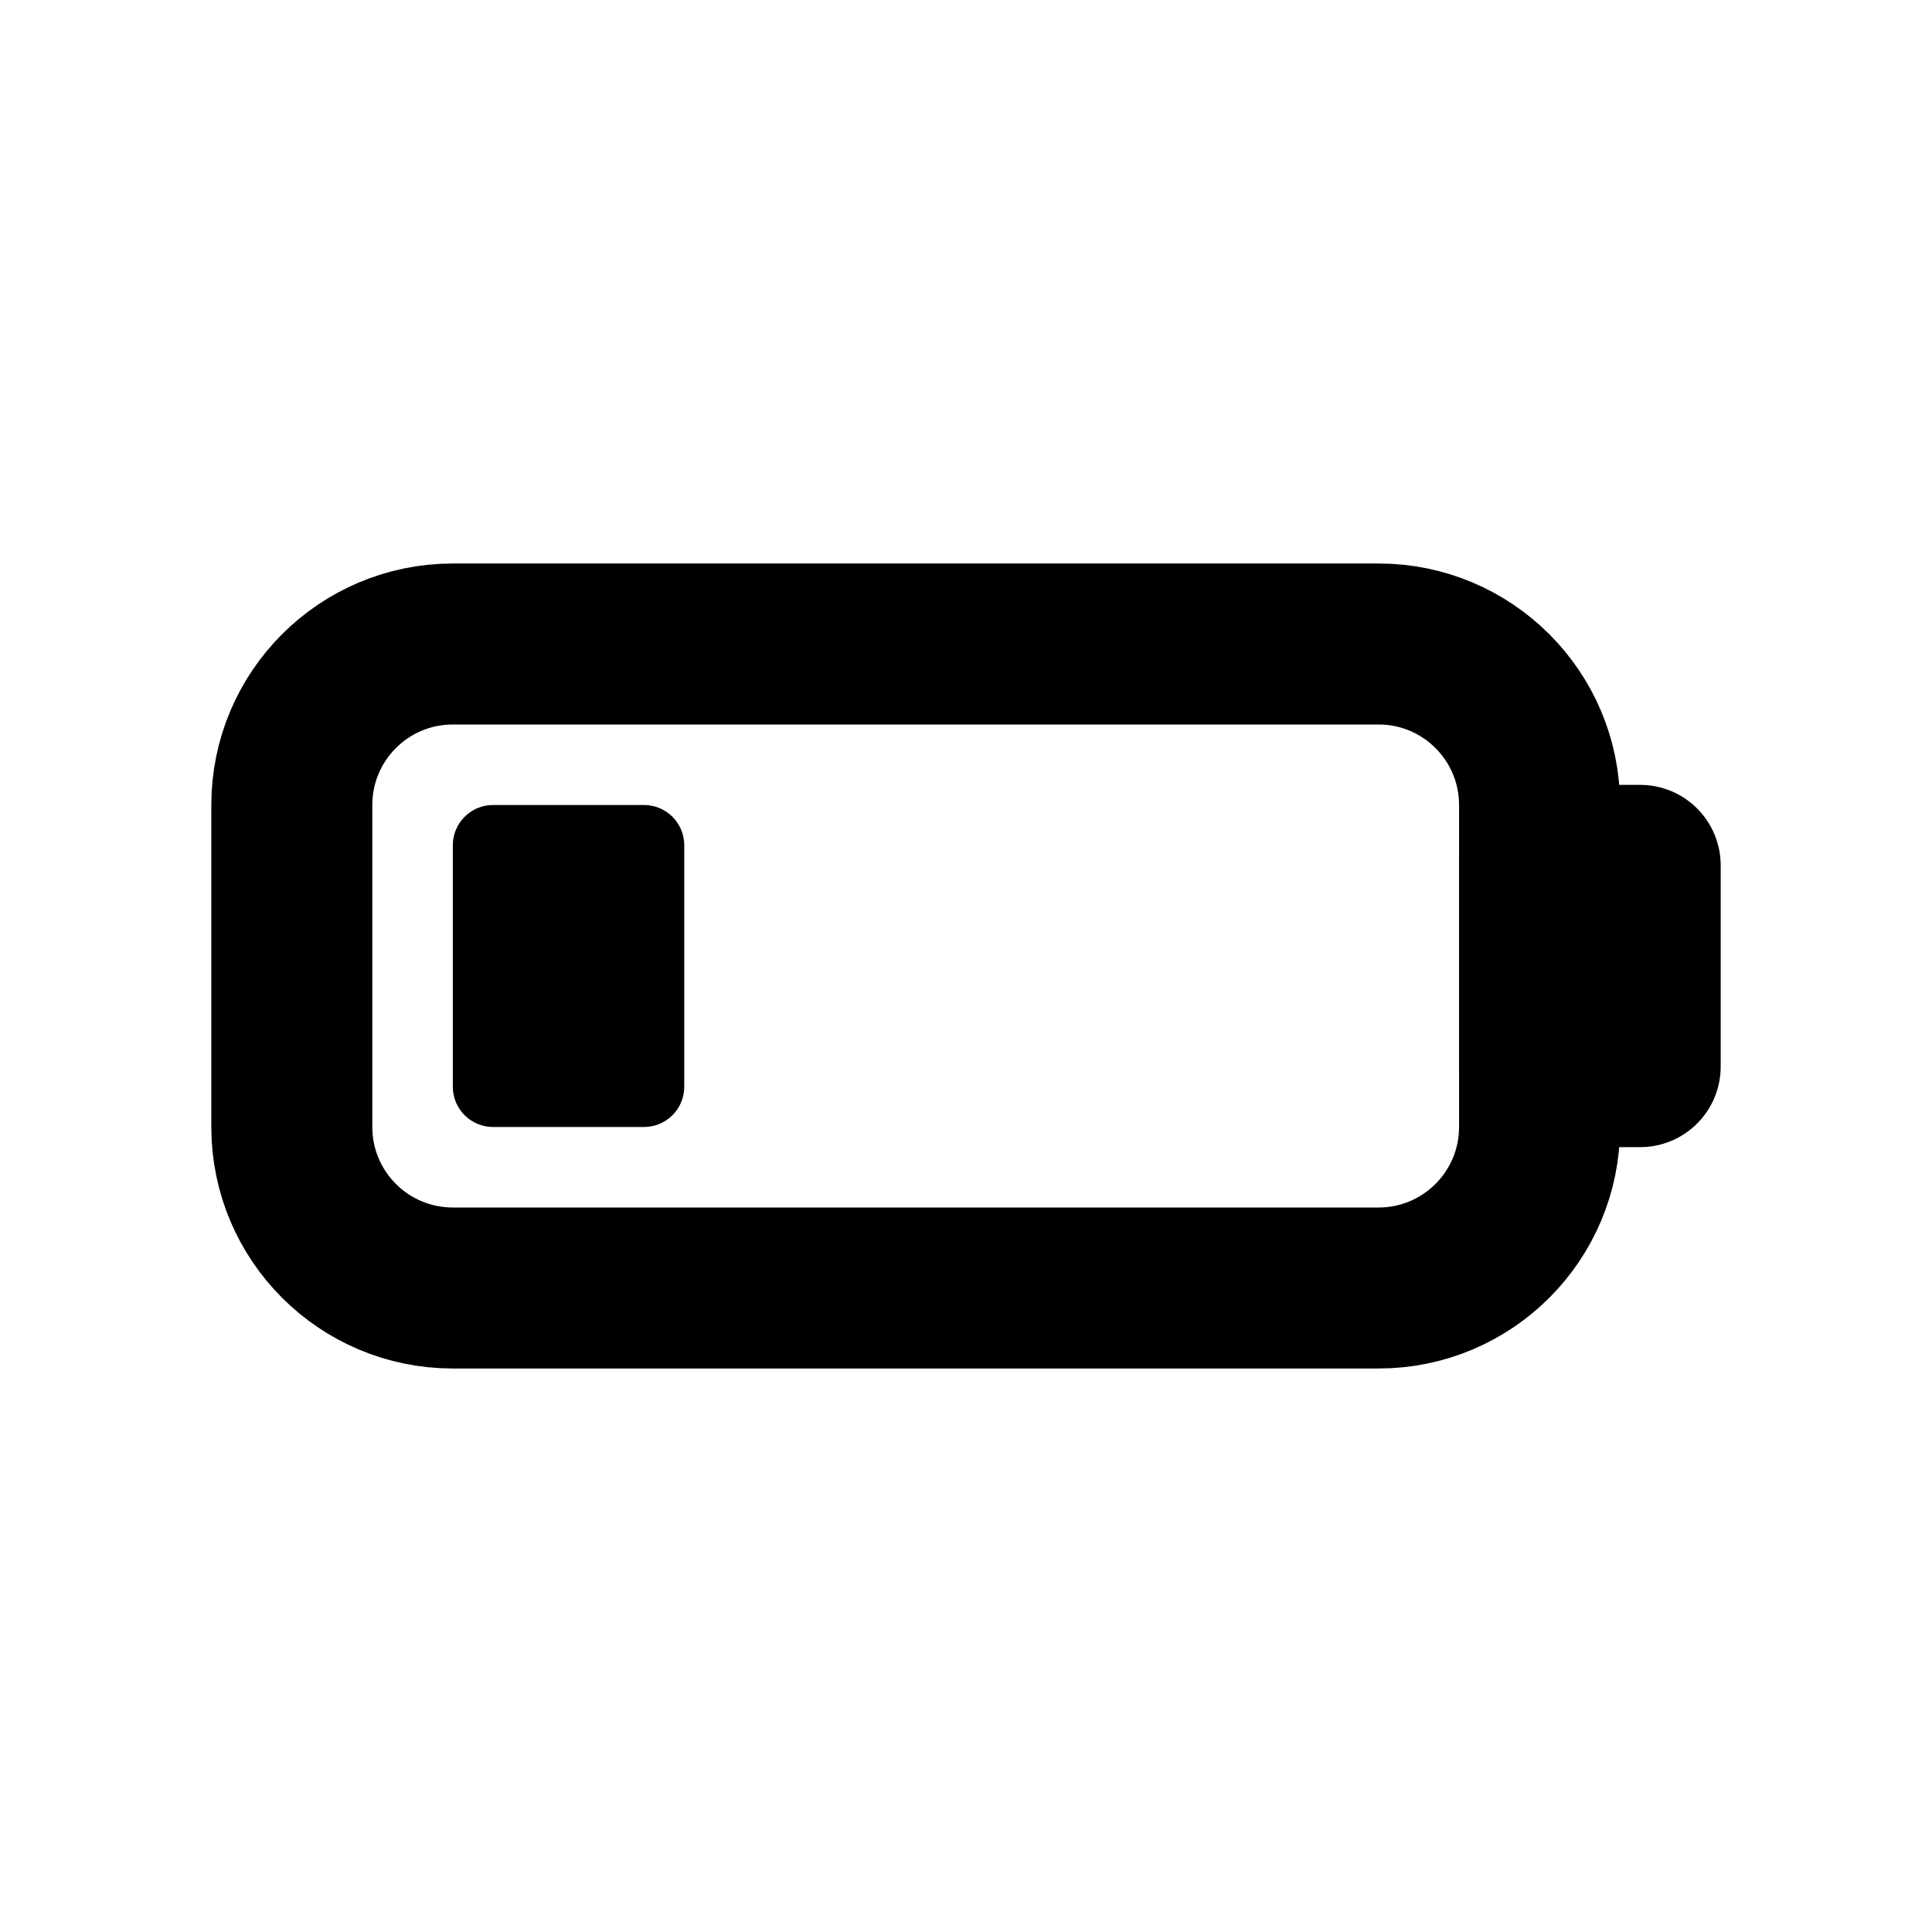
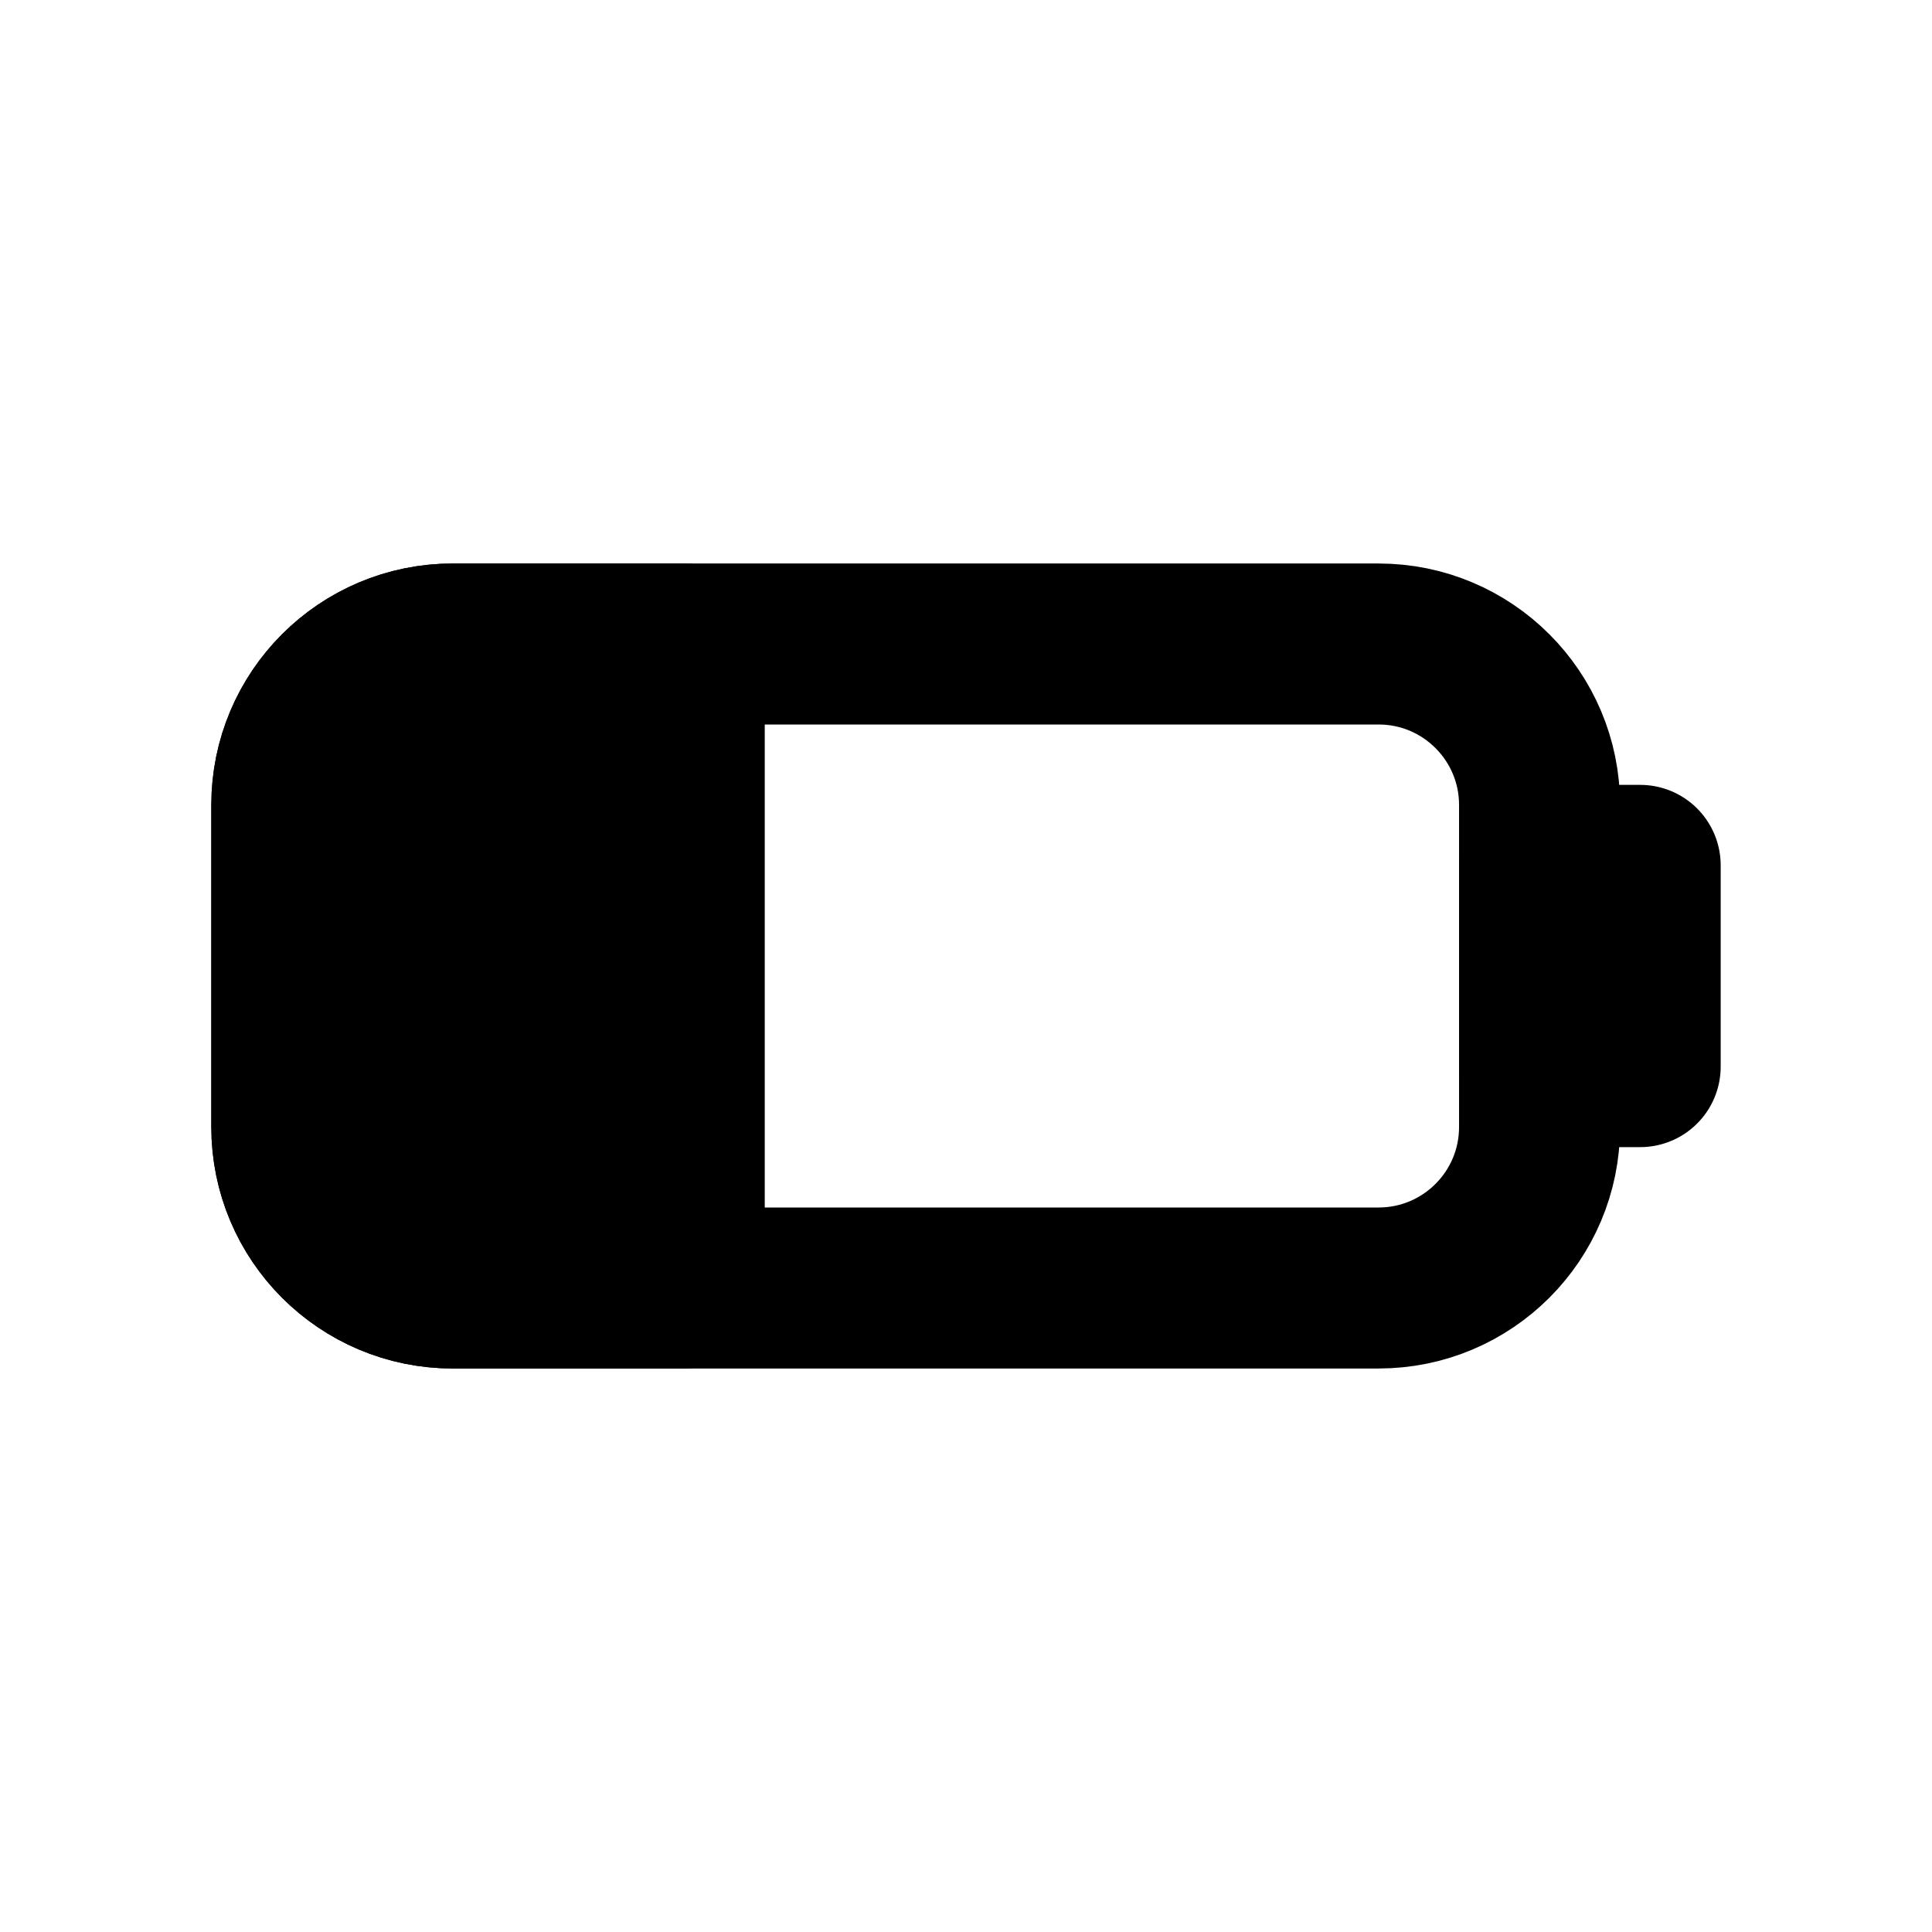
<svg xmlns="http://www.w3.org/2000/svg" width="24" height="24" viewBox="0 0 24 24" fill="none" stroke="currentColor" stroke-width="2" stroke-linecap="round" stroke-linejoin="round">
  <rect x="3.625" y="8" width="15.5" height="8" rx="2" />
  <path d="M19.125 10.75h1.25v2.5h-1.25z" fill="currentColor" />
-   <rect x="5.625" y="10" width="2.875" height="4" rx="0.5" fill="currentColor" stroke="none" />
+   <path d="M8.5 8v8H5.625a2 2 0 0 1-2-2v-4a2 2 0 0 1 2-2z" fill="currentColor" />
</svg>
